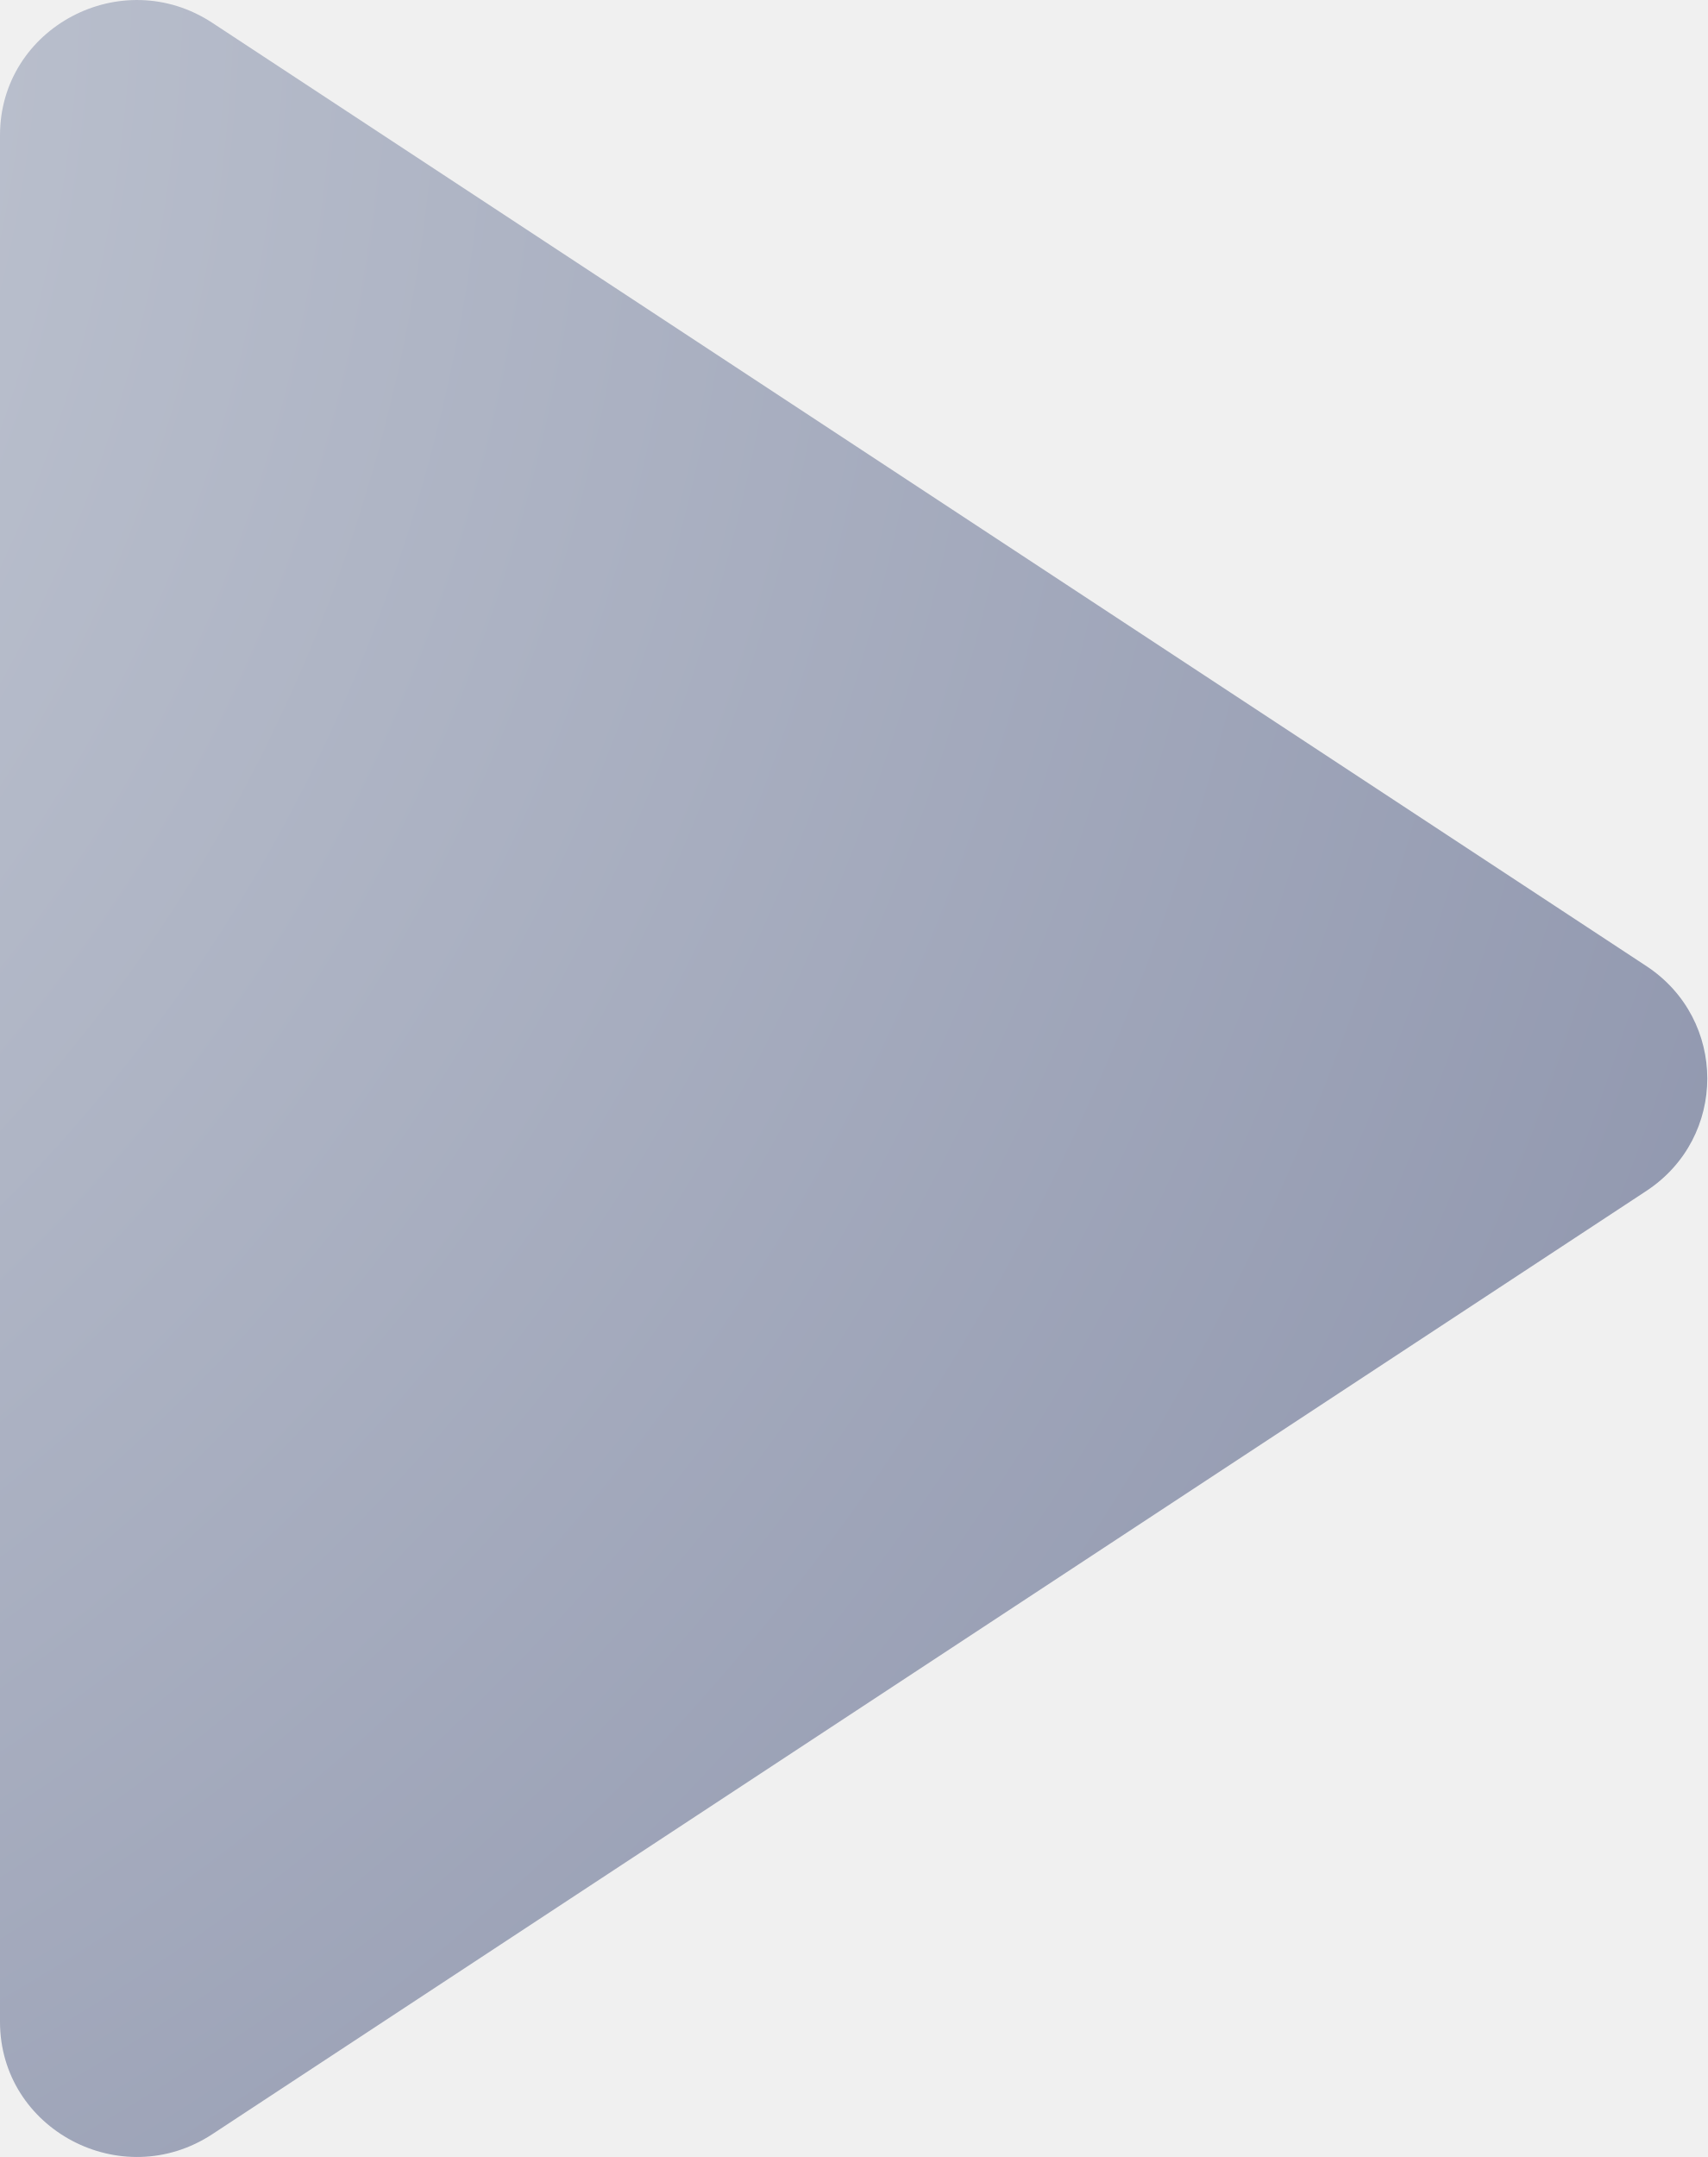
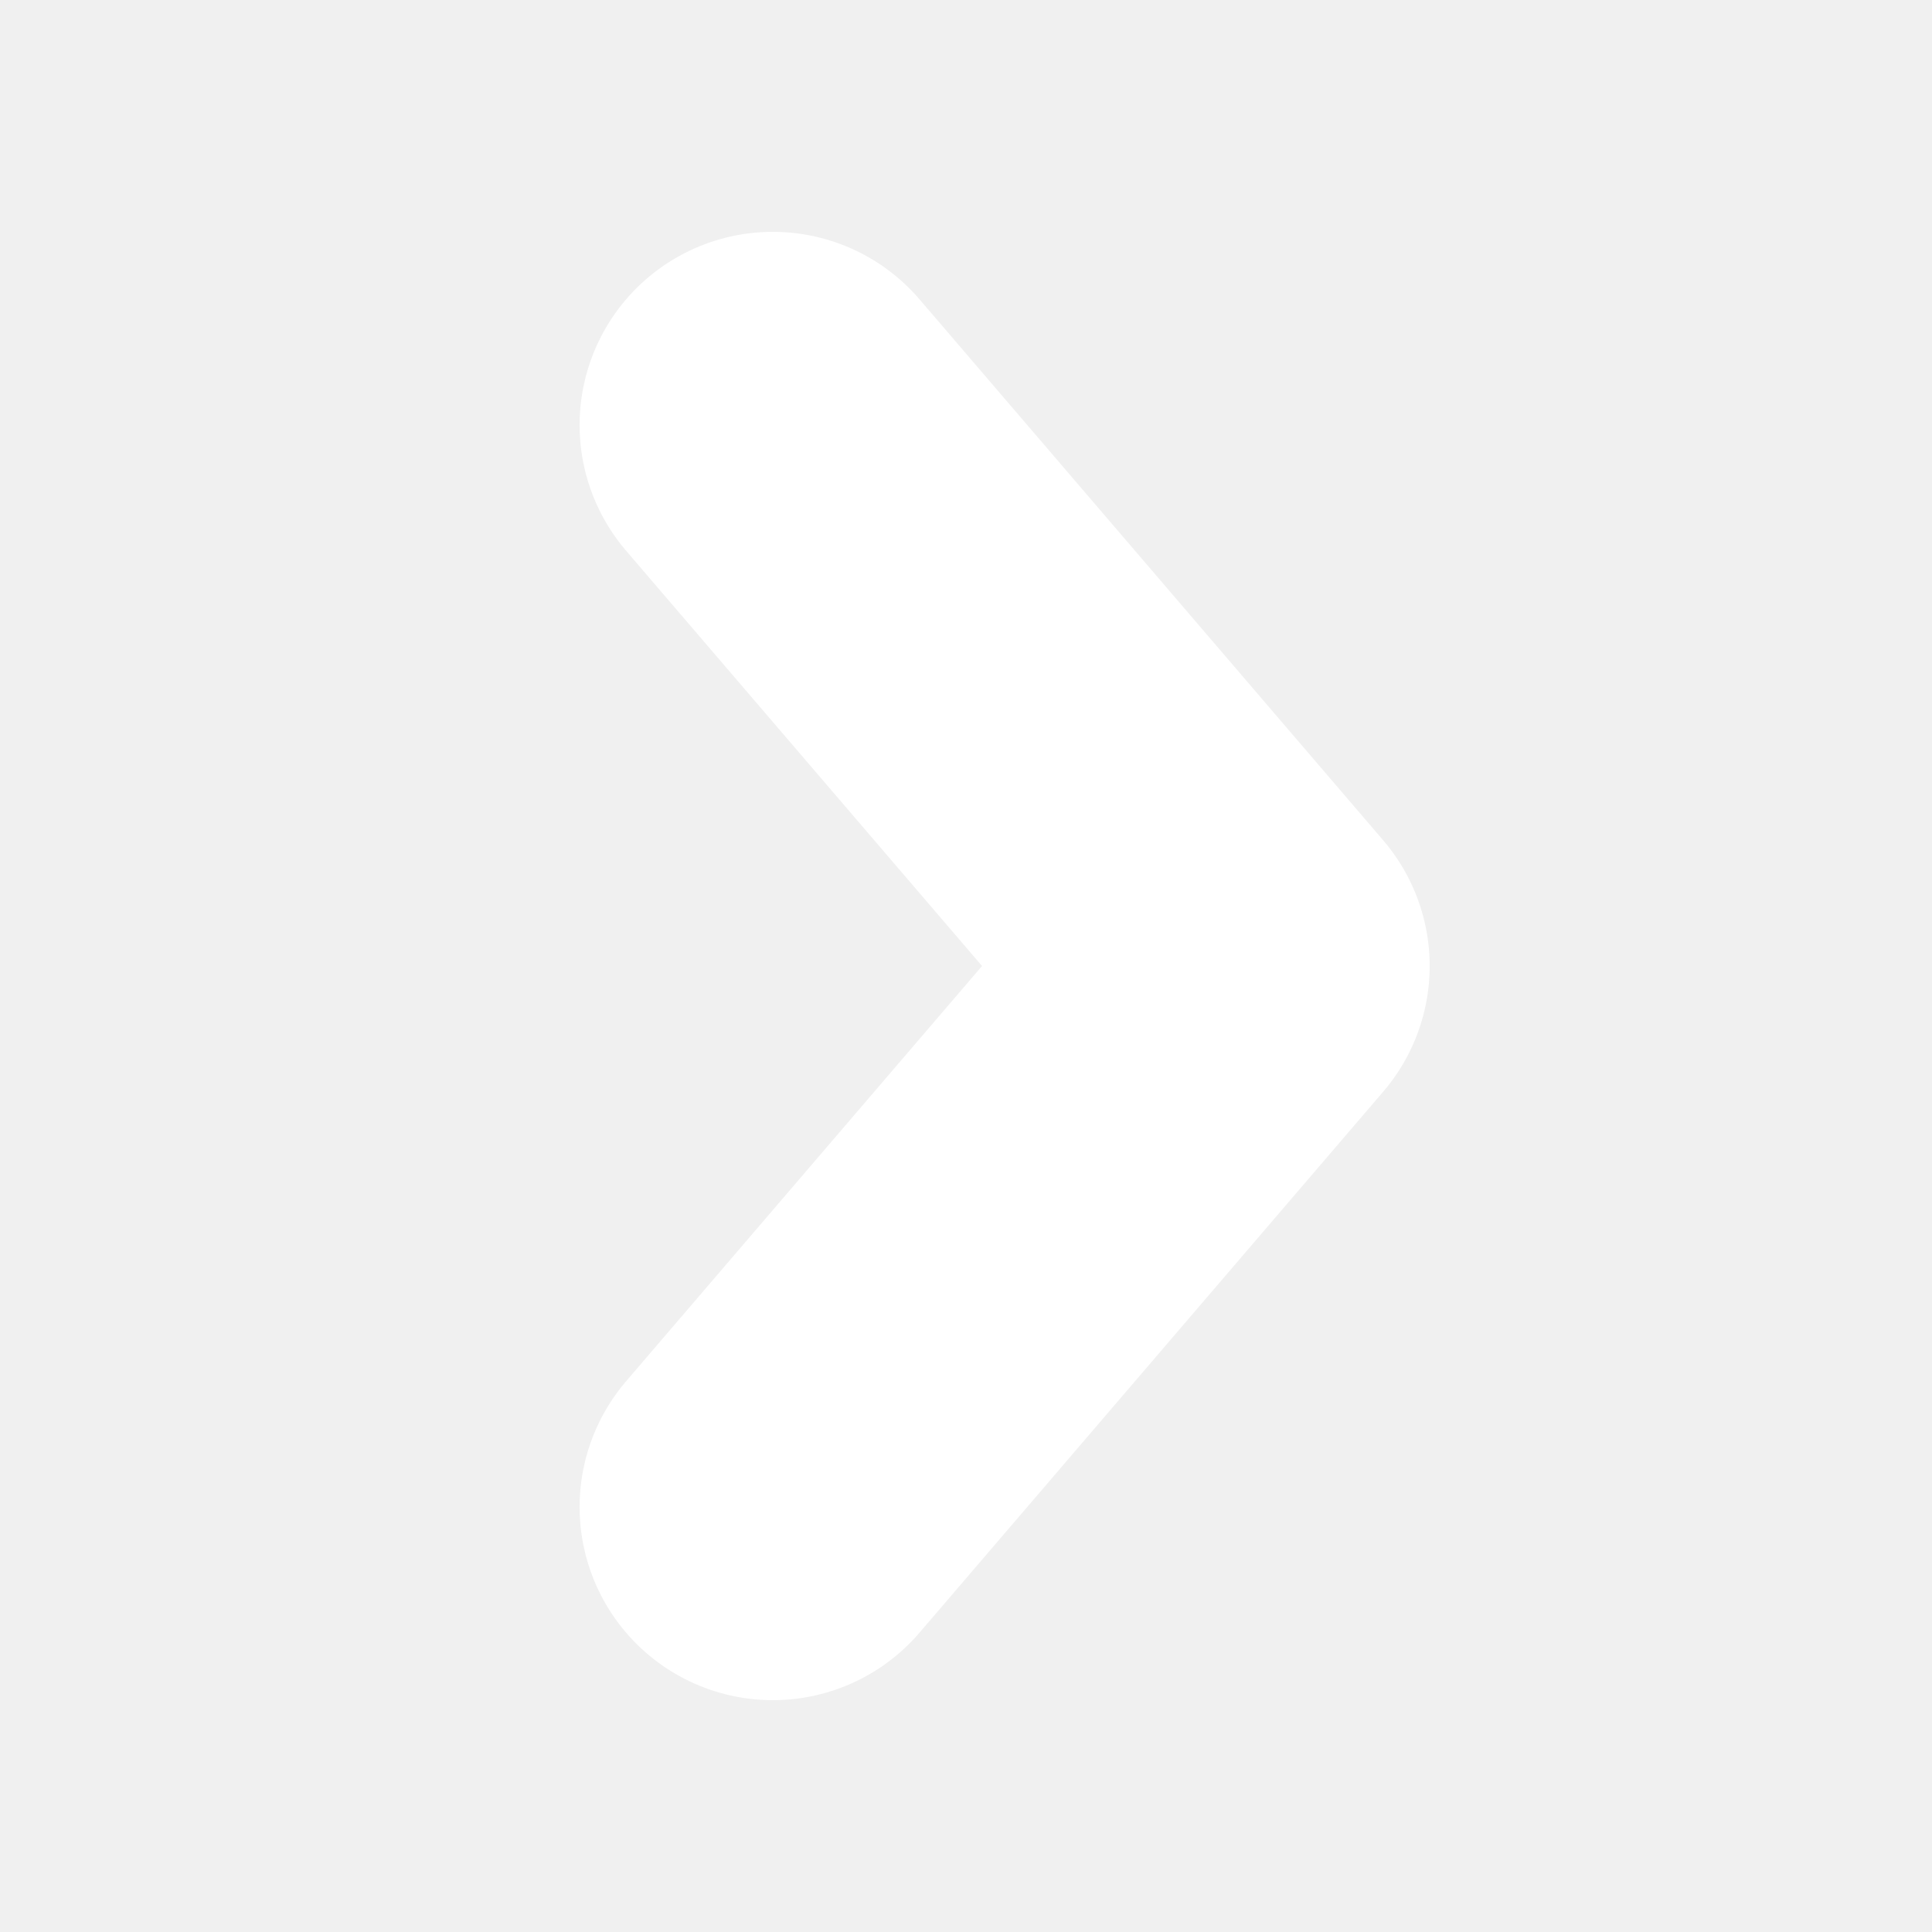
- <svg xmlns="http://www.w3.org/2000/svg" width="19" height="24" viewBox="0 0 19 24" fill="none">
-   <path d="M18.322 13.251C19.226 12.656 19.226 11.344 18.322 10.749L2.363 0.254C1.352 -0.41 9.81419e-07 0.306 9.28357e-07 1.505L0 22.495C-5.3062e-08 23.694 1.352 24.41 2.363 23.746L18.322 13.251Z" fill="url(#paint0_radial)" />
-   <defs>
-     <radialGradient id="paint0_radial" cx="0" cy="0" r="1" gradientUnits="userSpaceOnUse" gradientTransform="translate(-16.4091 -2.57143) rotate(35.12) scale(44.6979 39.8081)">
-       <stop stop-color="#D5DAE1" />
-       <stop offset="1" stop-color="#8990A9" />
-     </radialGradient>
-   </defs>
+ <svg xmlns="http://www.w3.org/2000/svg" width="100" height="100" viewBox="0 0 100 100" fill="none">
+   <path d="M40 22L64 50L40 78" stroke="white" stroke-width="20" stroke-linecap="round" stroke-linejoin="round" />
</svg>
